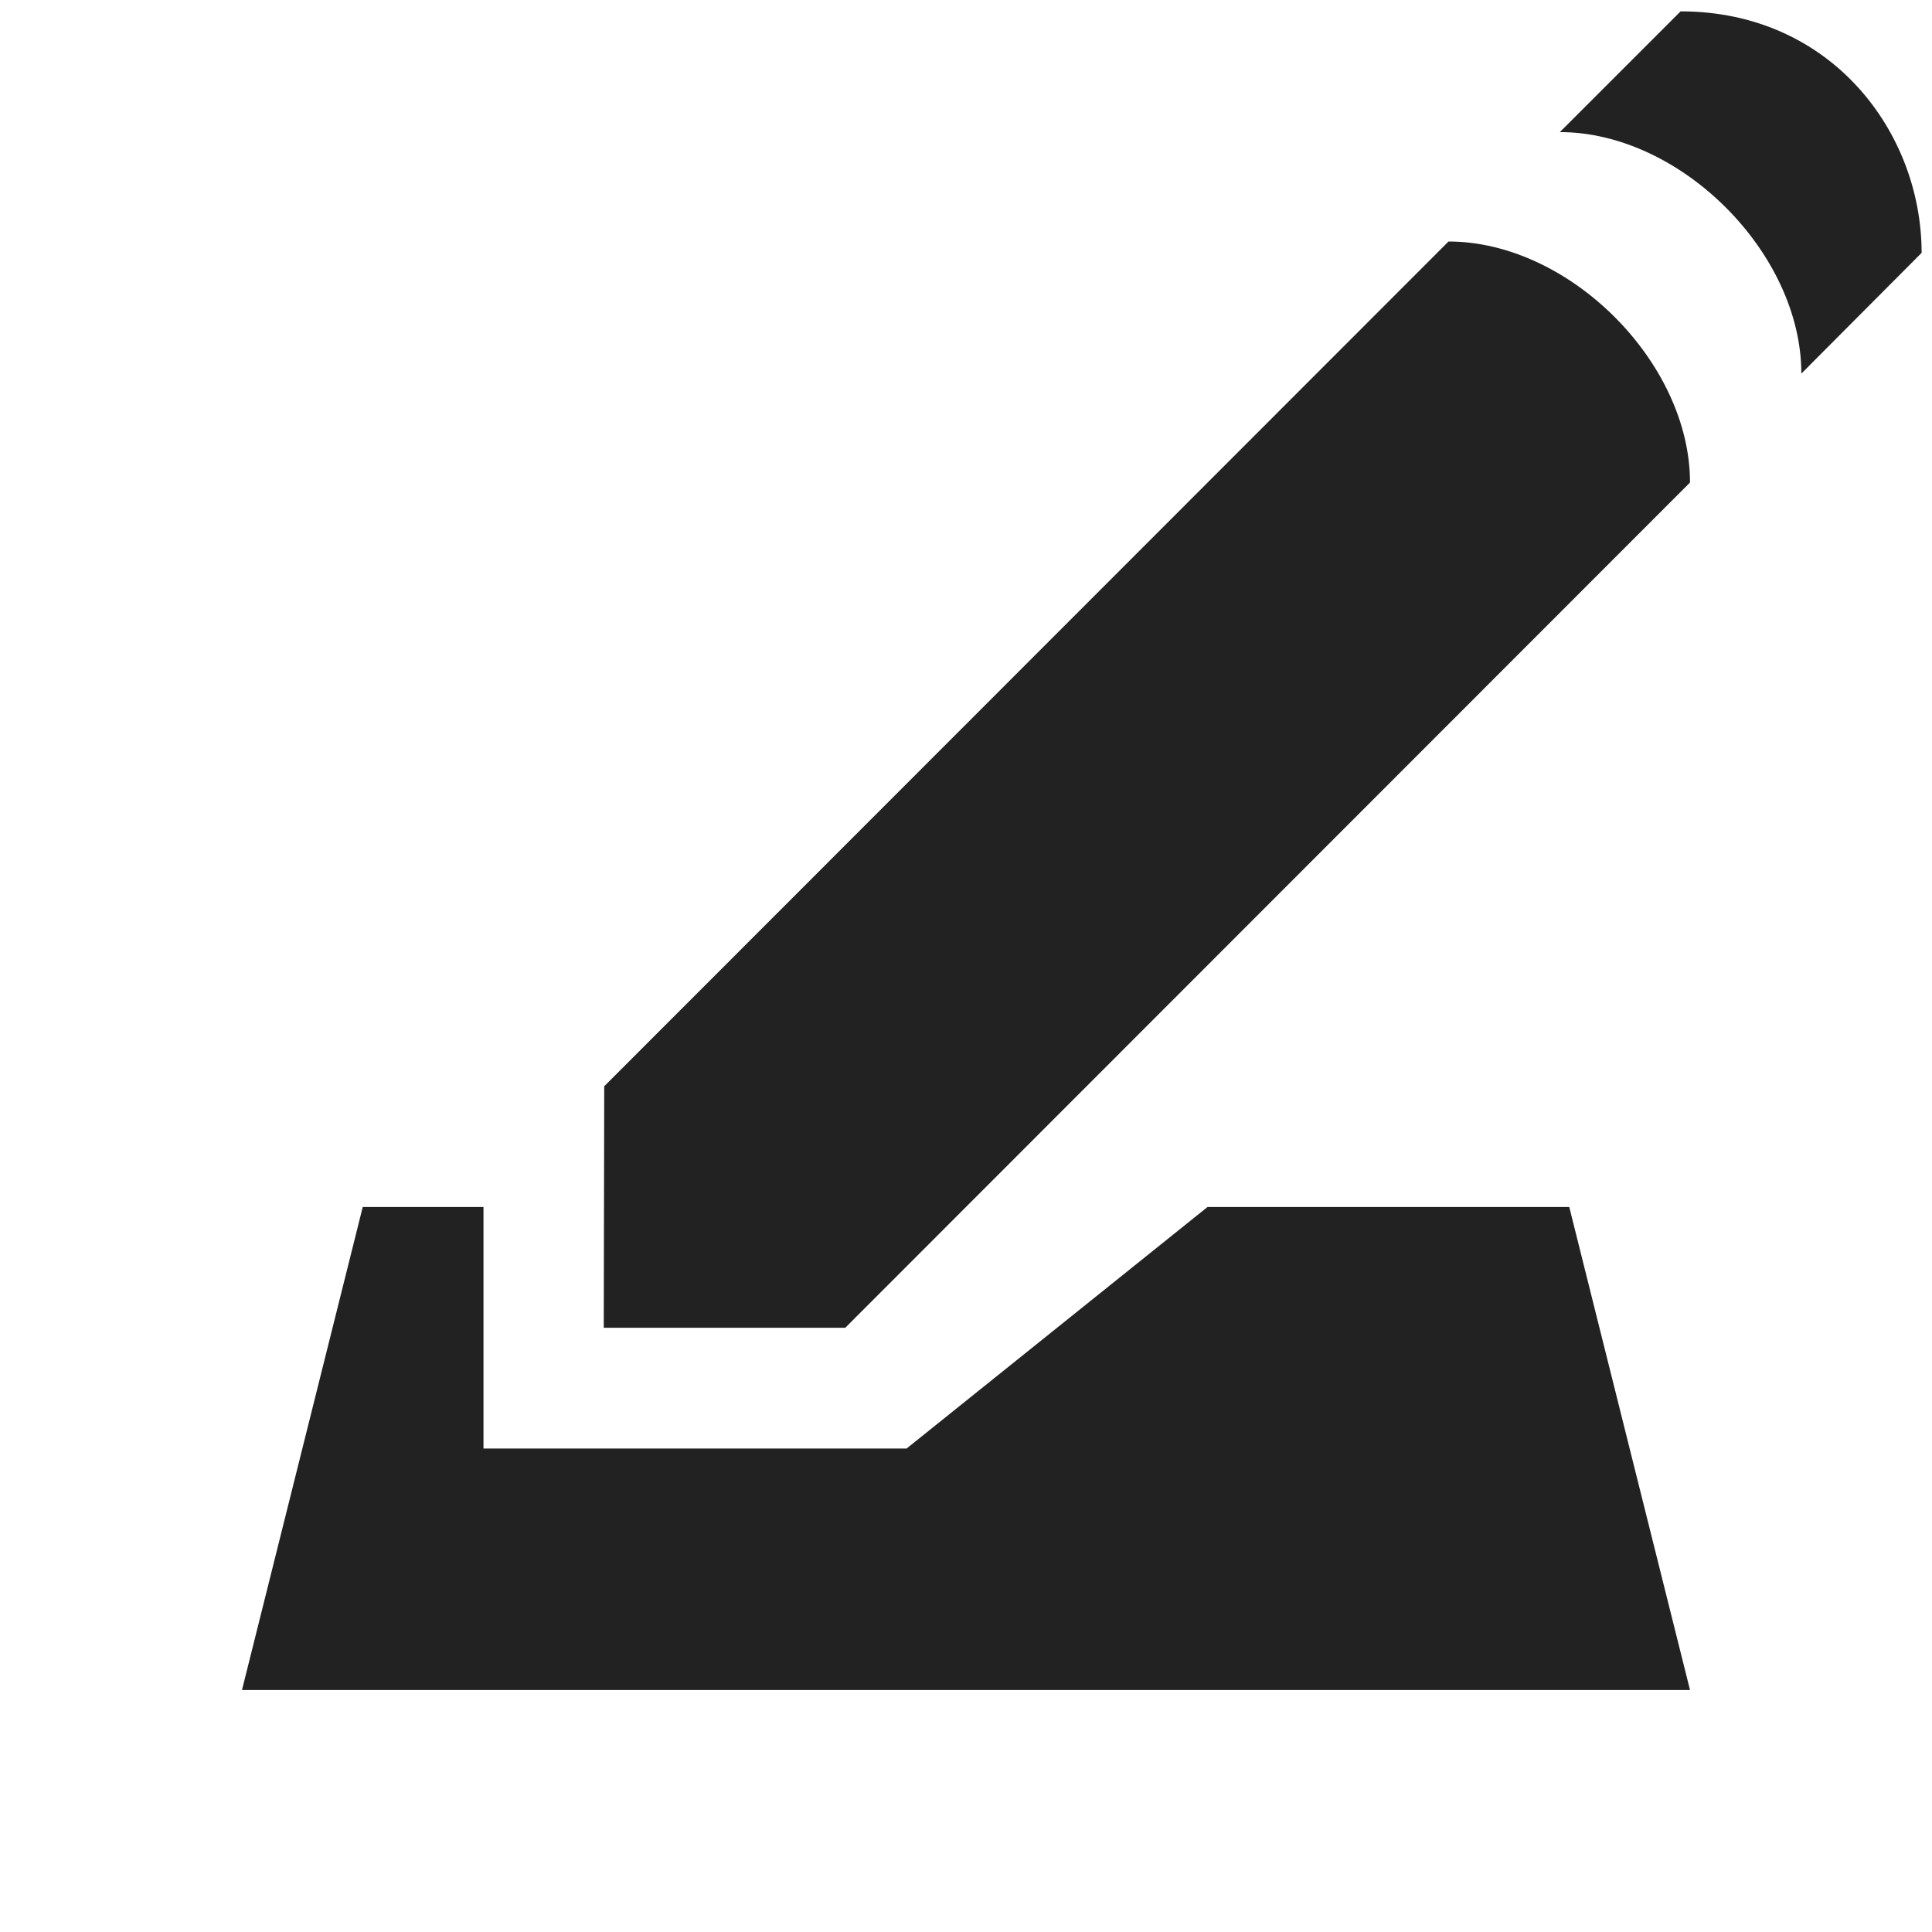
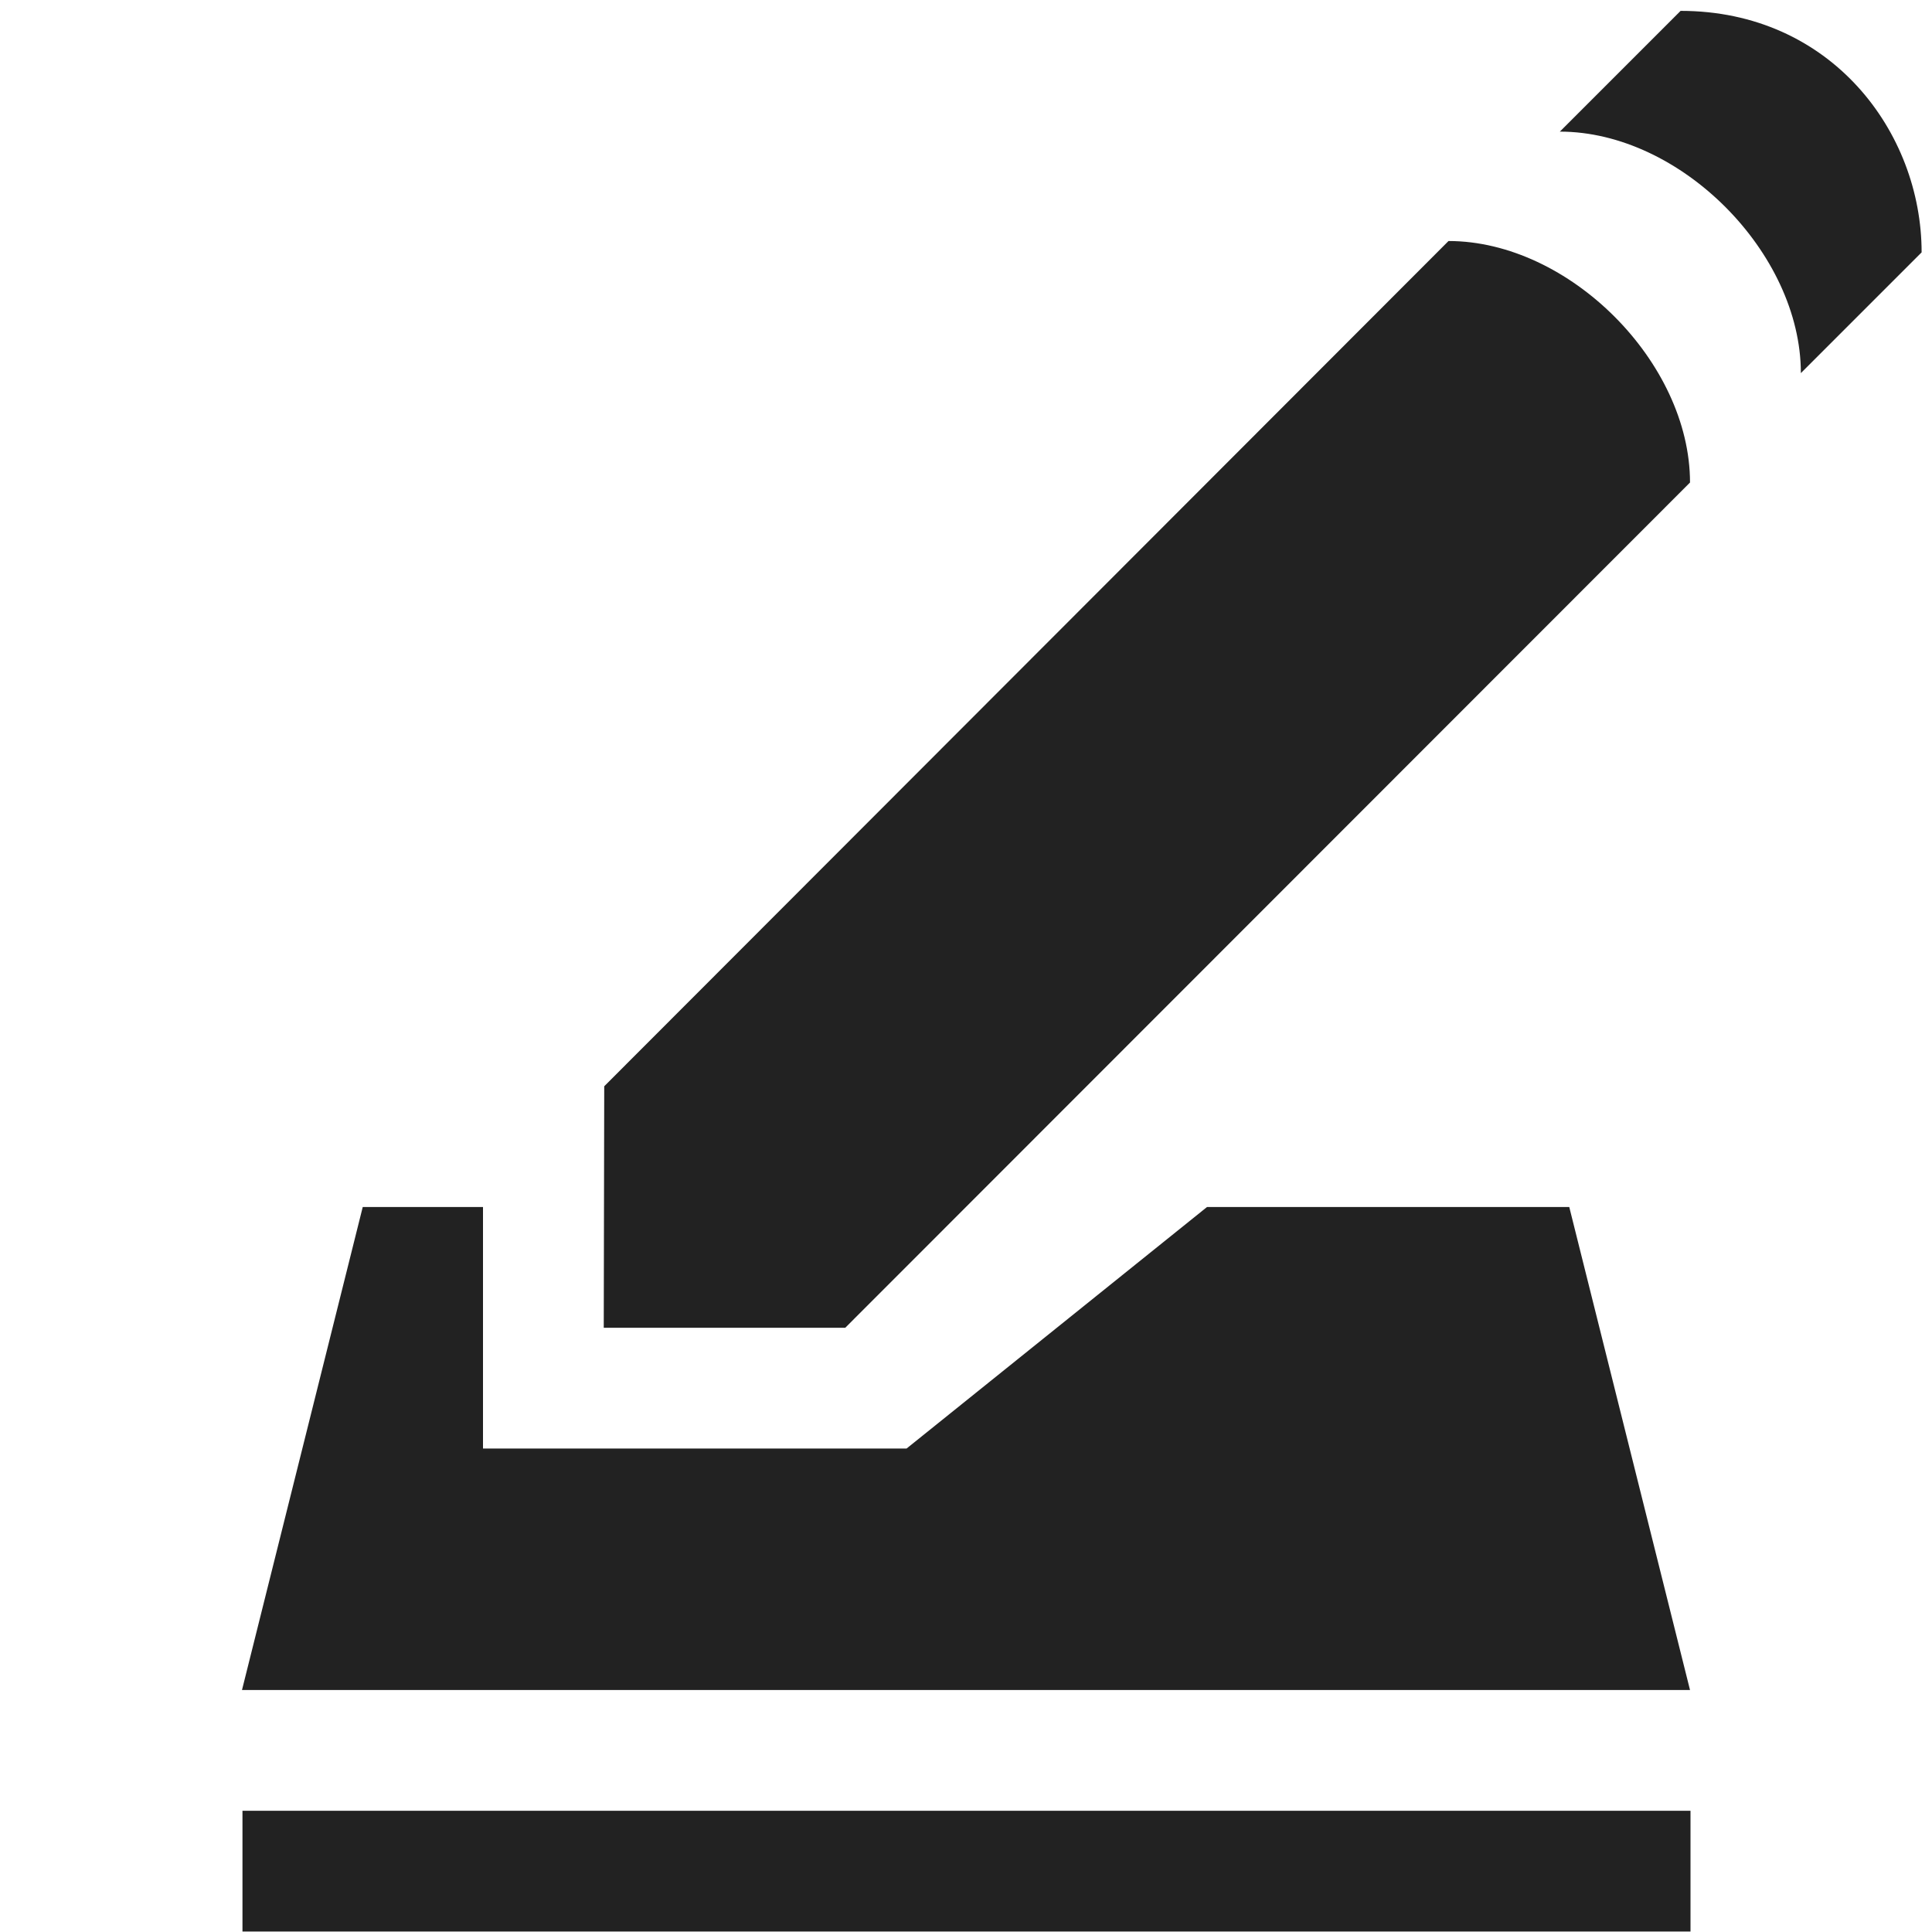
<svg xmlns="http://www.w3.org/2000/svg" height="16px" viewBox="0 0 16 16" width="16px">
-   <g fill="#222222">
-     <path d="m 3.004 9.996 l -1 4 h 11.992 l -1 -4 h -2.996 l -2.492 2 h -3.504 v -2 z m 0 0" />
-     <path d="m 5.004 8.996 l 6.992 -6.996 c 1 0 2 1 2 1.996 l -6.996 7 h -2 z m 0 0" />
-     <path d="m 12.918 1.094 c 1 0 2 1 2 2 l 0.996 -1 c 0 -1 -0.75 -2 -1.996 -2 z m 0 0" />
-   </g>
+   <path d="m 13.918 0.09 l -1 1 c 1 0 1.996 1.004 1.996 2 l 1 -1 c 0 -0.996 -0.75 -2 -1.996 -2 z m -1.922 1.906 l -6.992 7 l -0.004 2 h 2 l 6.996 -7 c 0 -0.996 -1 -2 -2 -2 z m -8.992 8 l -1 4 h 11.992 l -1 -4 h -3 l -2.488 2 h -3.508 v -2 z m -0.996 5 v 1 h 11.992 v -1 z m 0 0" fill="#222222" />
</svg>
